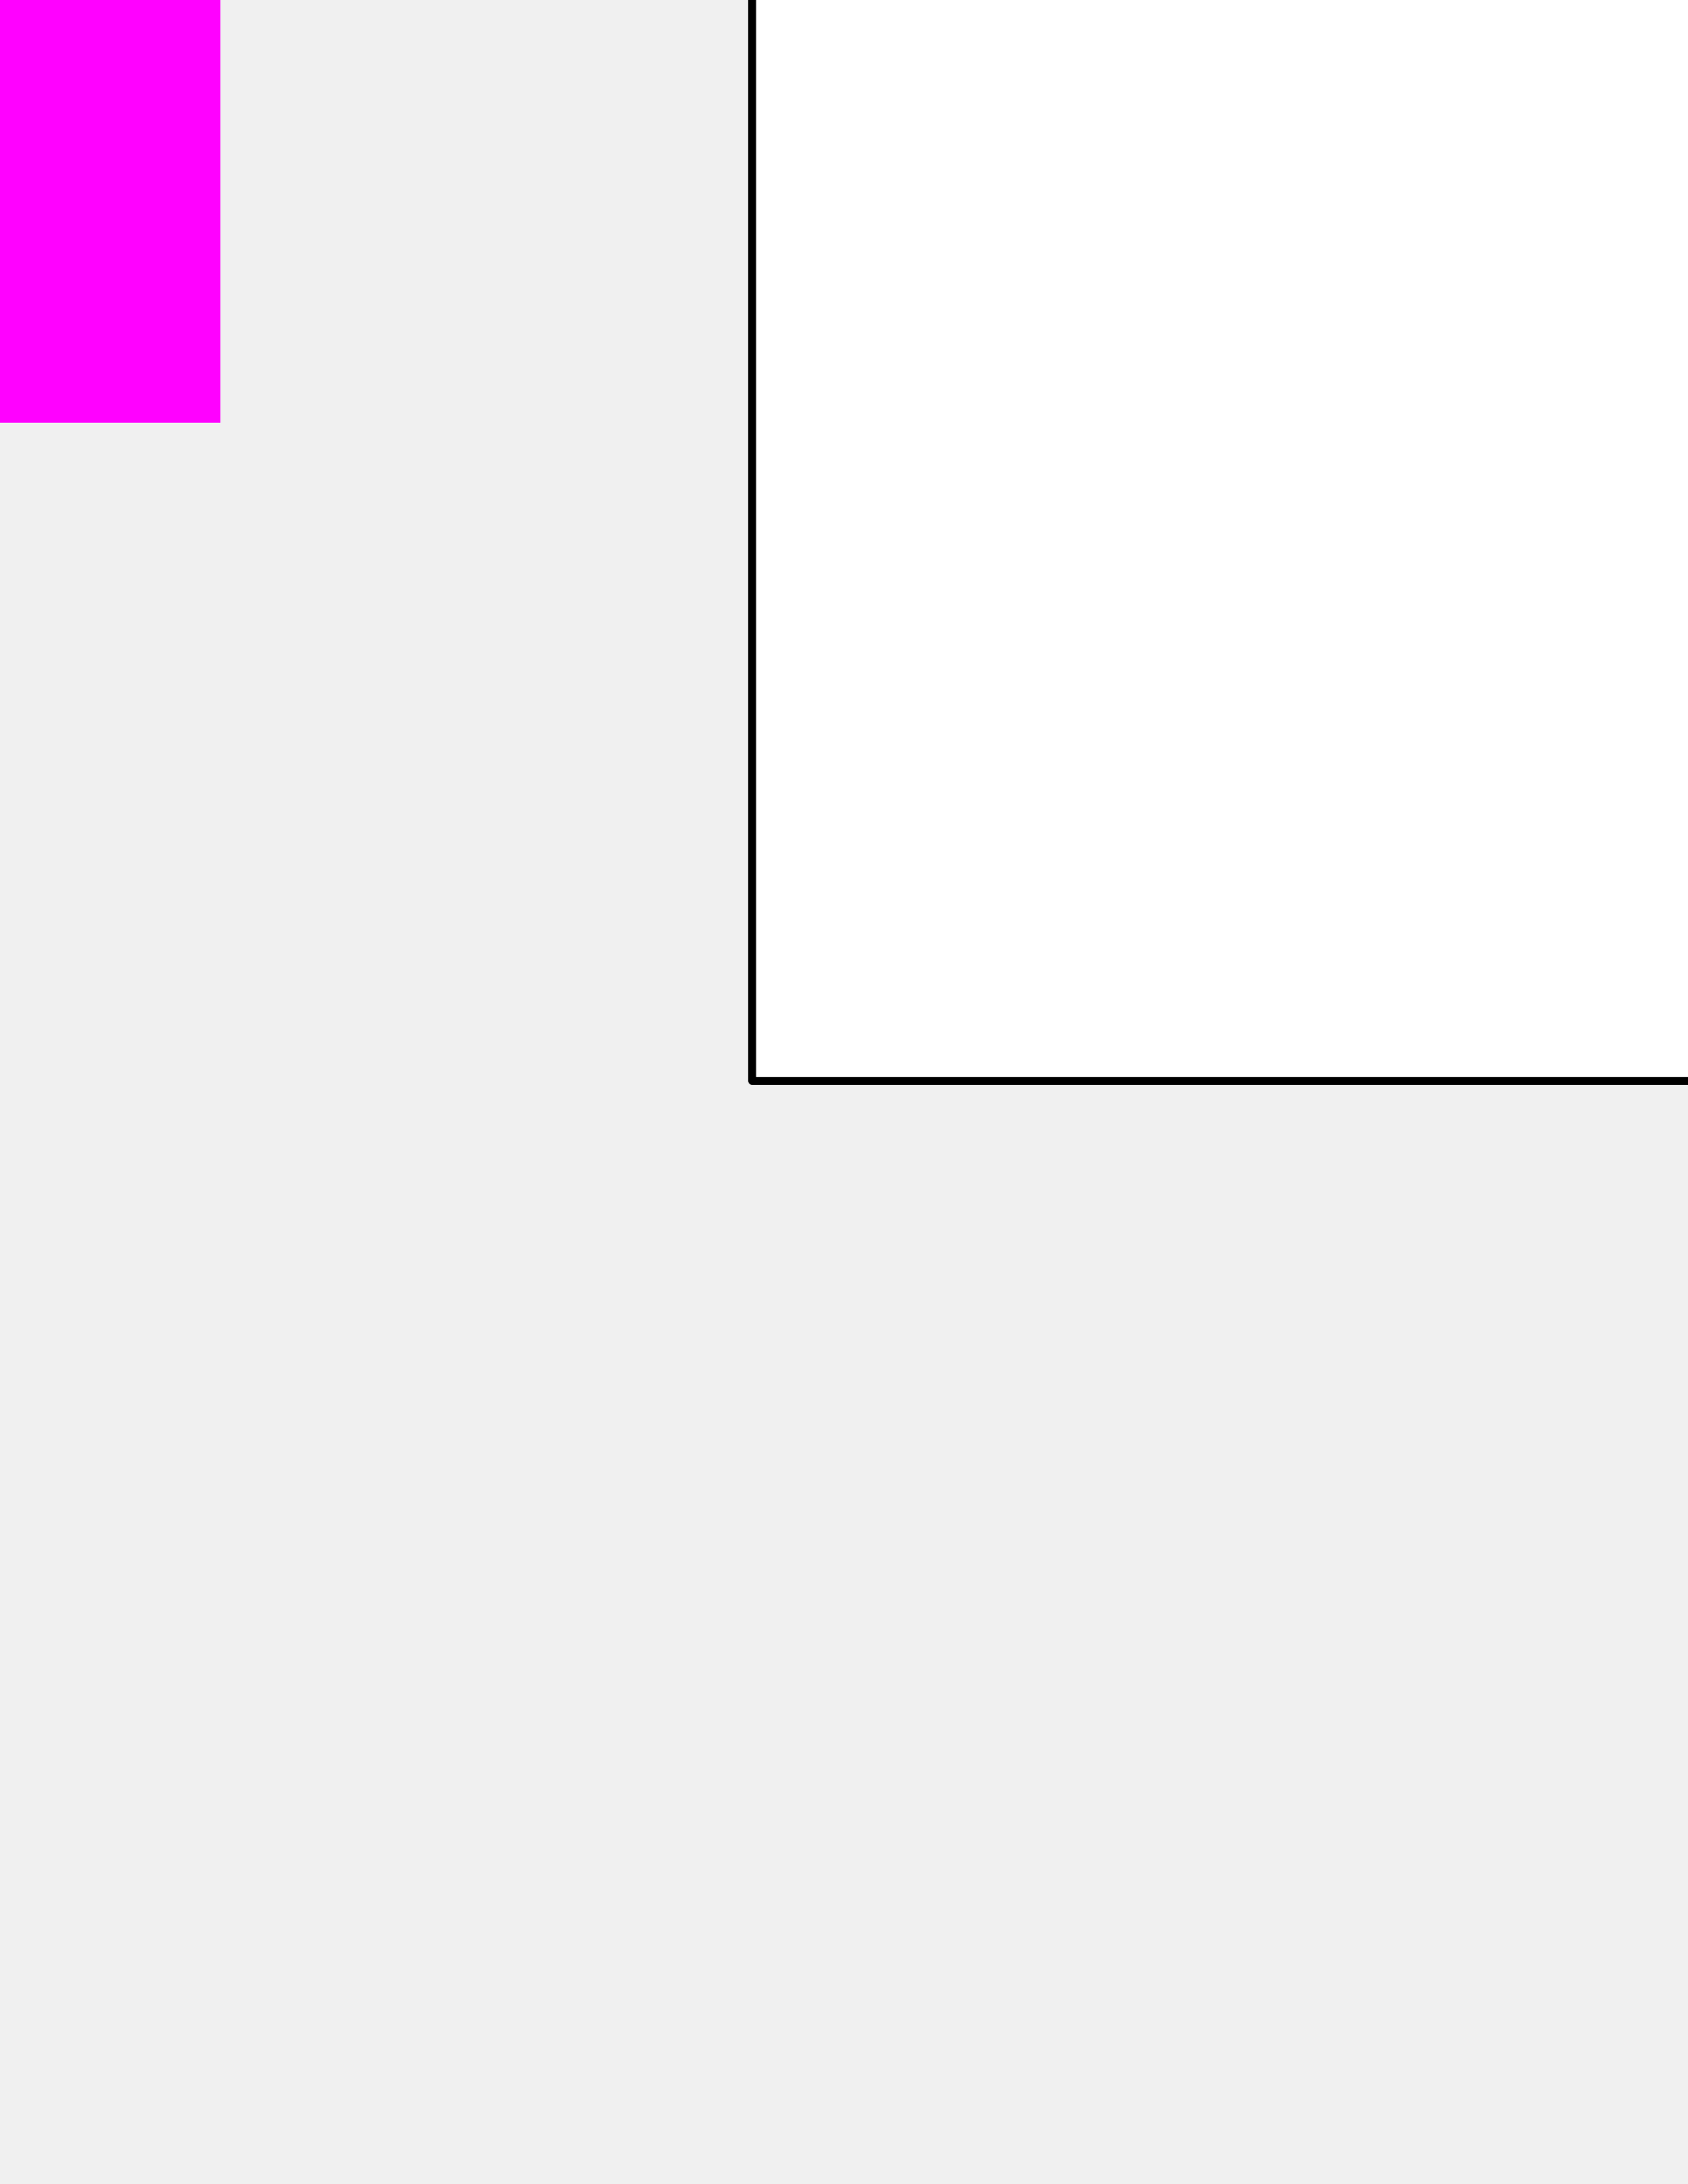
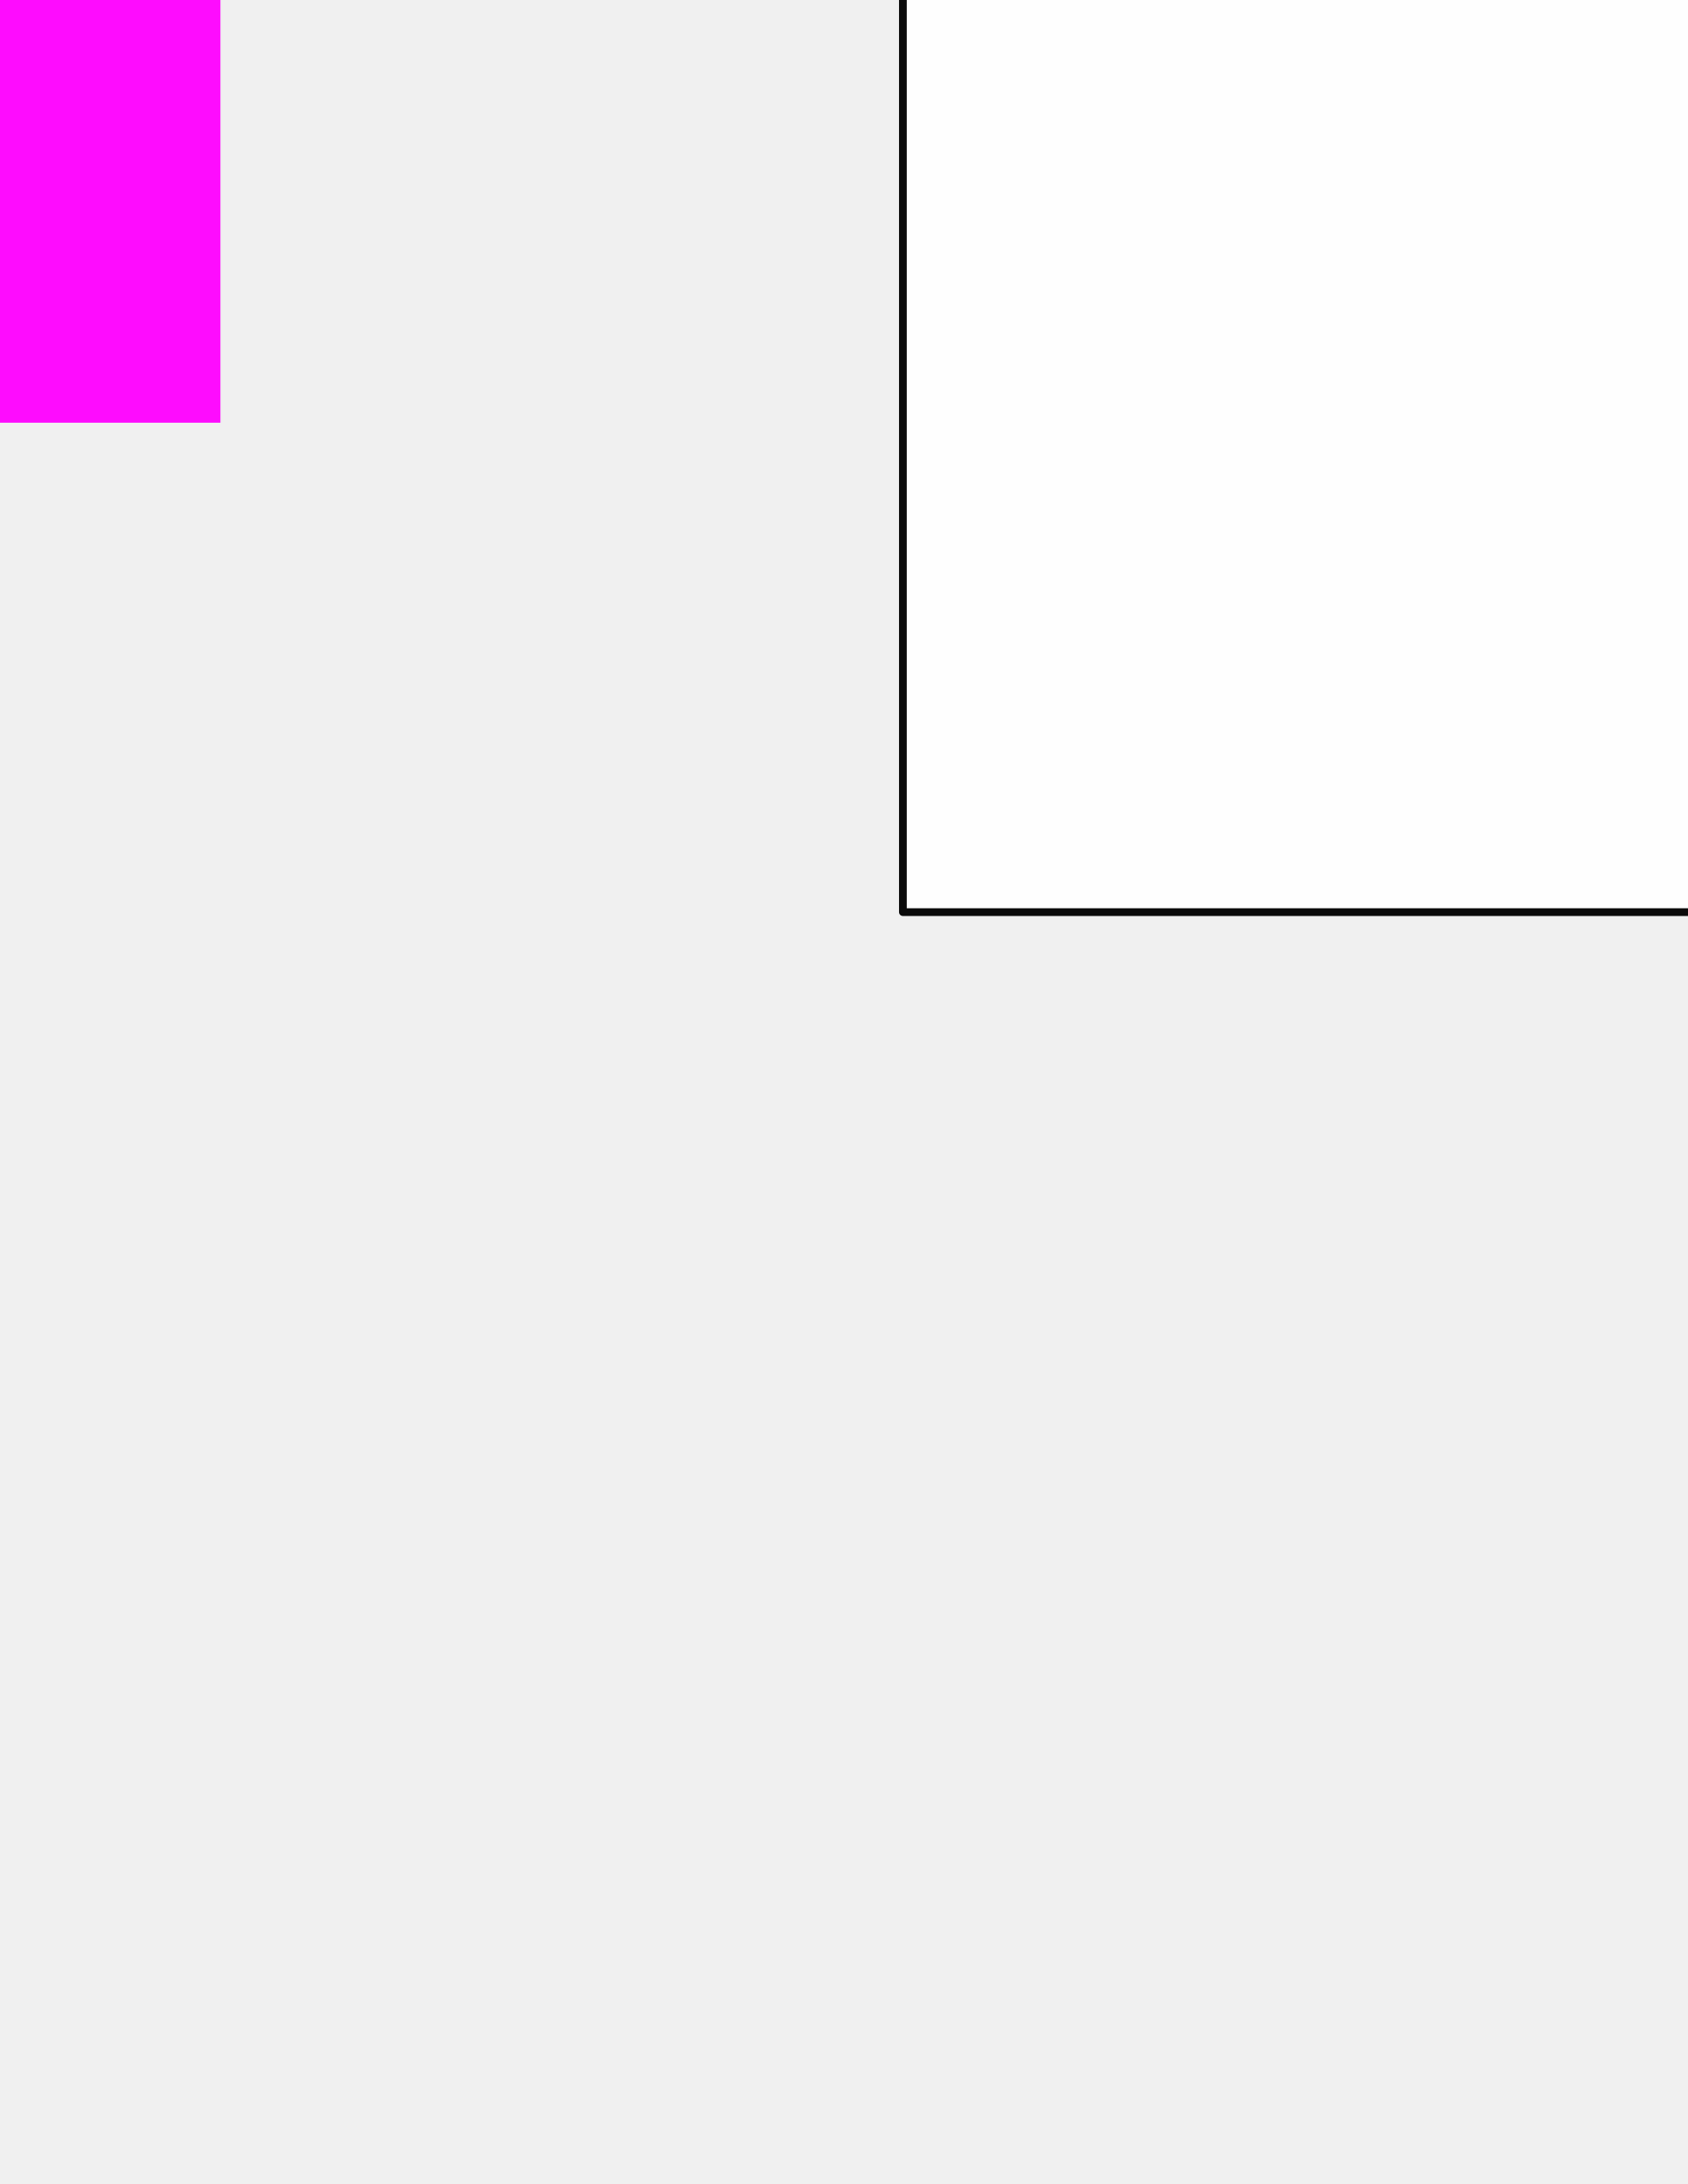
<svg xmlns="http://www.w3.org/2000/svg" width="215.9mm" height="279.4mm" viewBox="0 0 8.5 11" version="1.1" id="svg8">
  <defs id="defs2" />
-   <g id="layer1">
+   <g id="layer1" style="opacity:0.95">
    <path style="fill:#0000ff;fill-opacity:0.996;stroke:none;stroke-width:0.394;stroke-linejoin:round;stroke-miterlimit:4;stroke-dasharray:none;stroke-opacity:1" id="path819" r="13.407" cy="0" cx="0" />
    <path style="fill:#ff0000;fill-opacity:0.996;stroke:none;stroke-width:0.394;stroke-linejoin:round;stroke-miterlimit:4;stroke-dasharray:none;stroke-opacity:1" id="path823" r="3.937" cy="0" cx="0" />
    <rect style="fill:#ff00ff;fill-opacity:0.996;stroke:none;stroke-width:0.394;stroke-linejoin:round;stroke-miterlimit:4;stroke-dasharray:none;stroke-opacity:1" id="rect825" width="7.087" height="4.409" x="-5.977" y="-2.28" />
-     <rect style="fill:#ffffff;fill-opacity:0.996;stroke:#000000;stroke-width:0.039;stroke-linejoin:round;stroke-miterlimit:4;stroke-dasharray:none;stroke-opacity:0.996" id="rect827" width="8.5" height="11" x="3.788" y="-5.556" />
-     <rect style="fill:#ffffff;fill-opacity:1;stroke:#000000;stroke-width:0.039;stroke-linejoin:round;stroke-miterlimit:4;stroke-dasharray:none;stroke-opacity:1" id="rect859" width="8.5" height="11" x="3.788" y="-5.556" />
+     <rect style="fill:#ffffff;fill-opacity:0.996;stroke:#000000;stroke-width:0.039;stroke-linejoin:round;stroke-miterlimit:4;stroke-dasharray:none;stroke-opacity:1" id="rect859" width="8.5" height="9.228" x="4.547" y="-4.634" />
  </g>
</svg>
